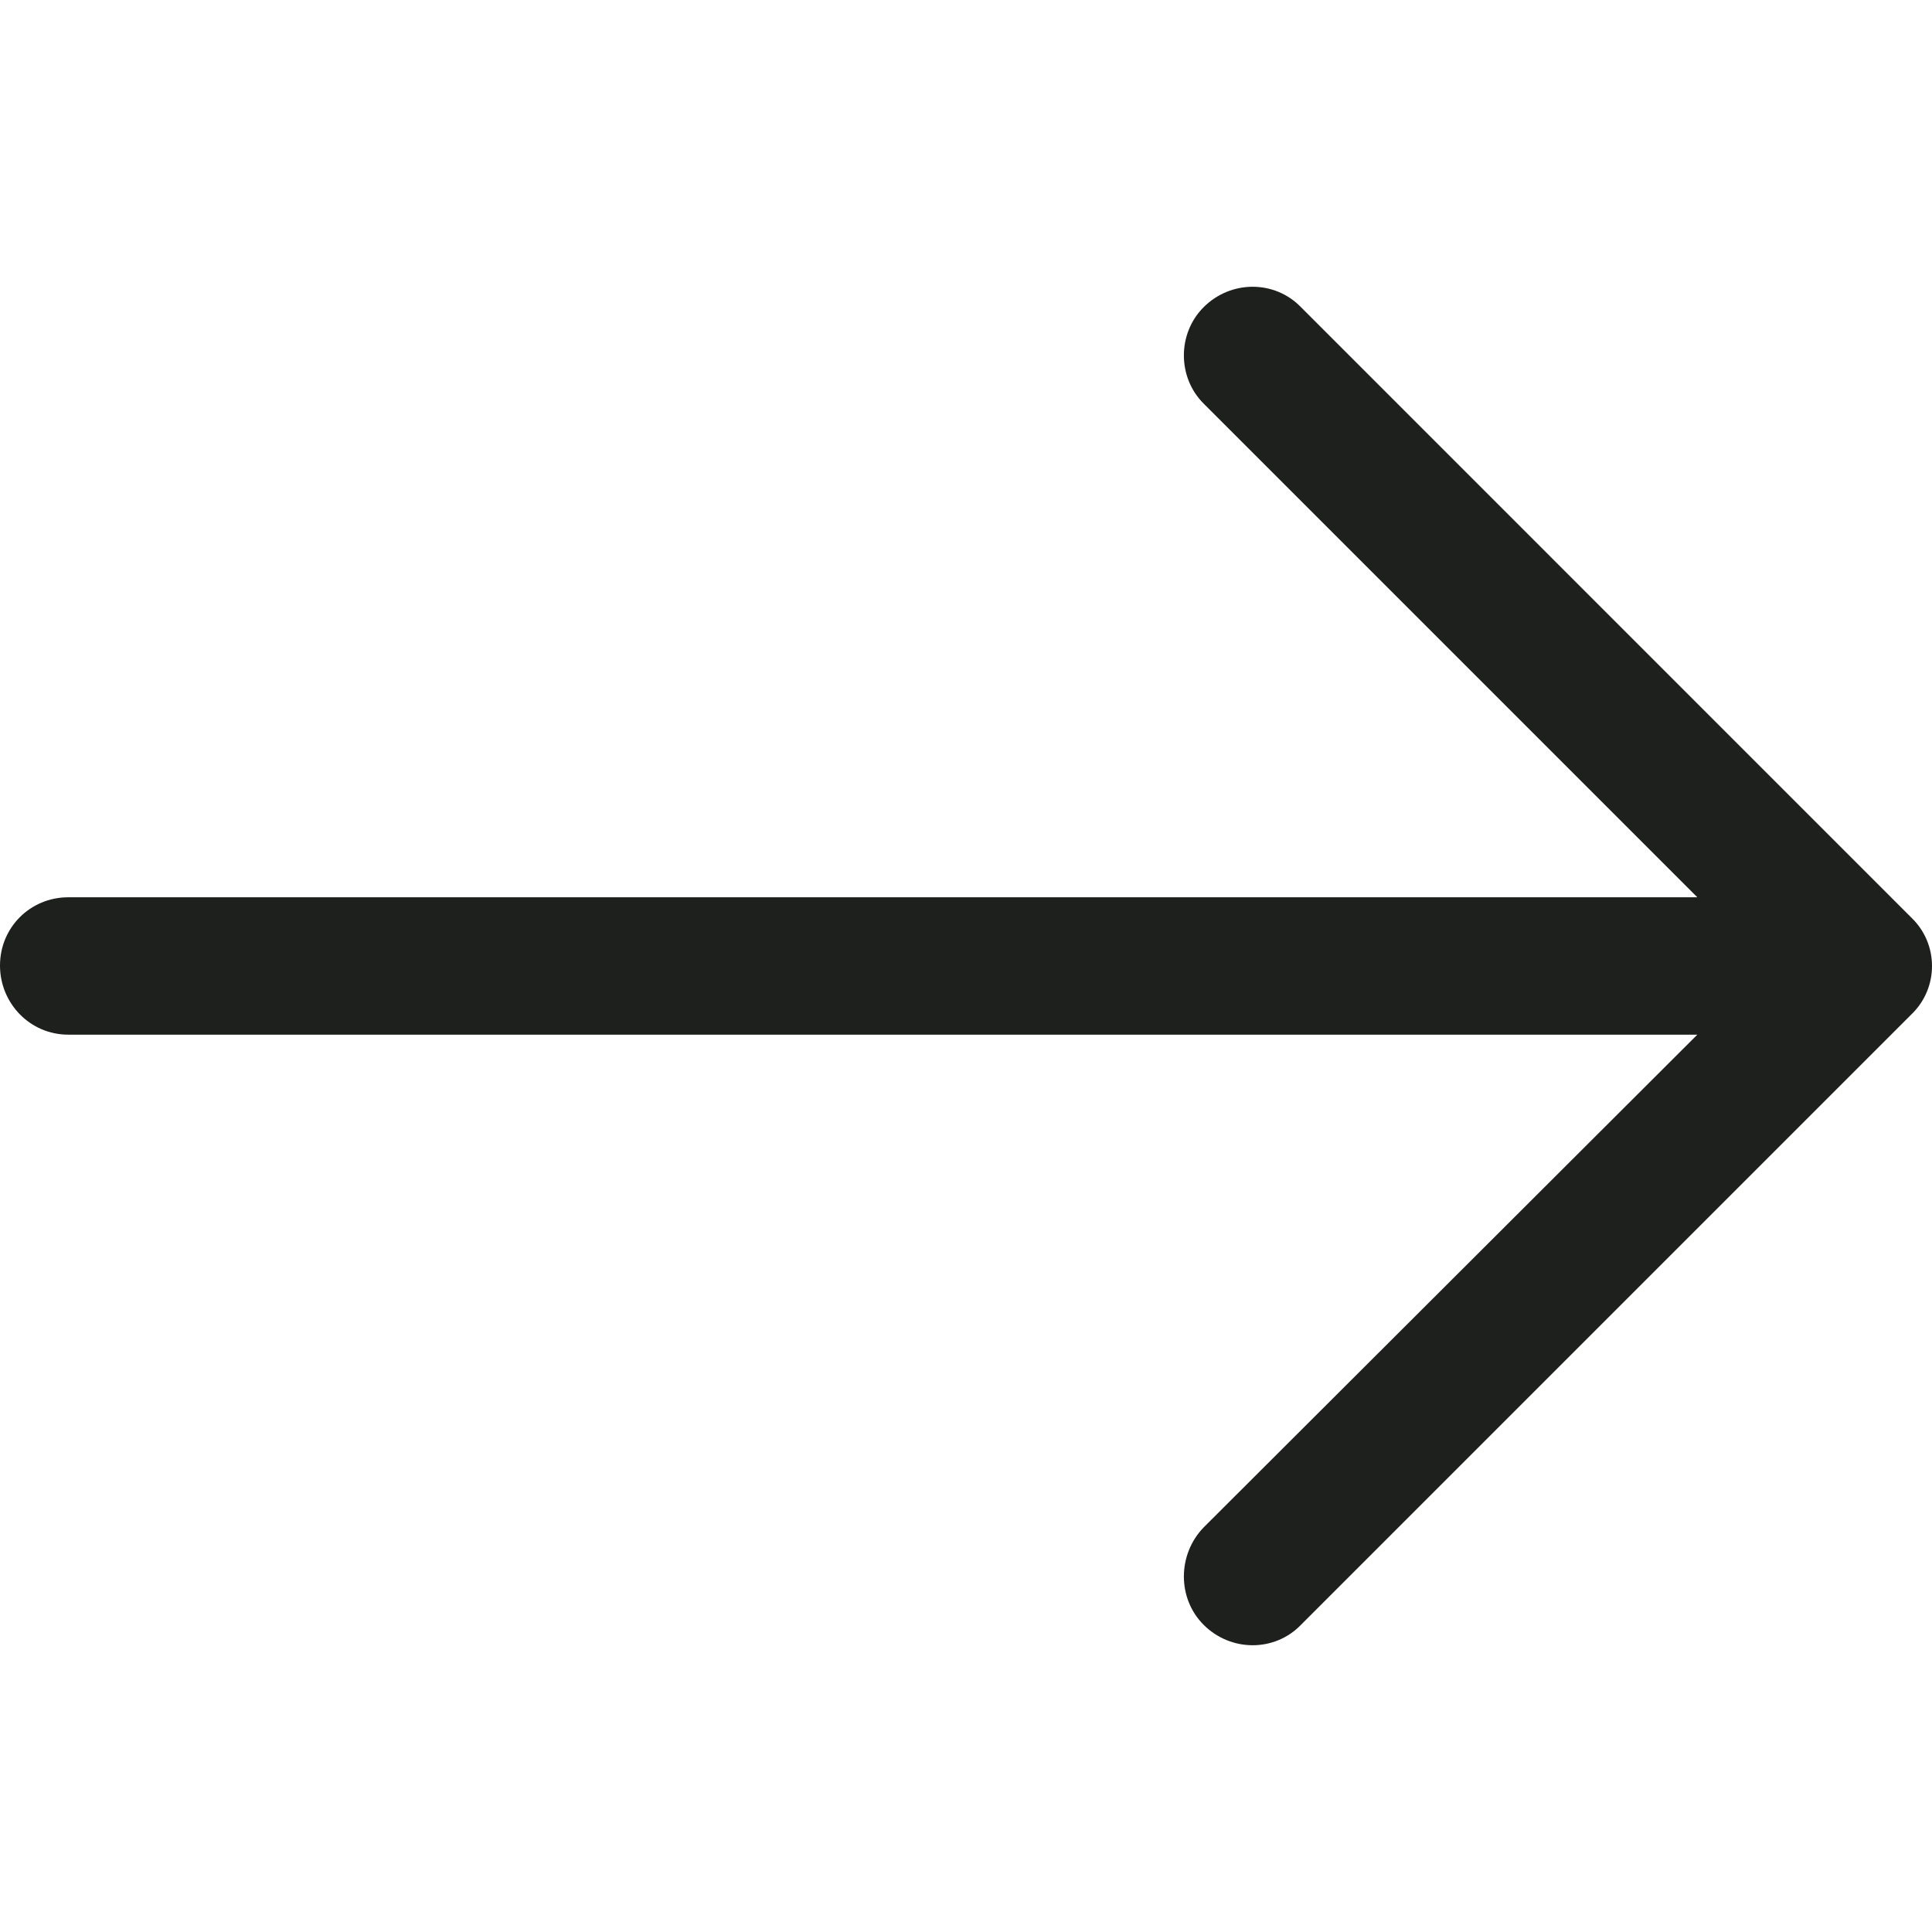
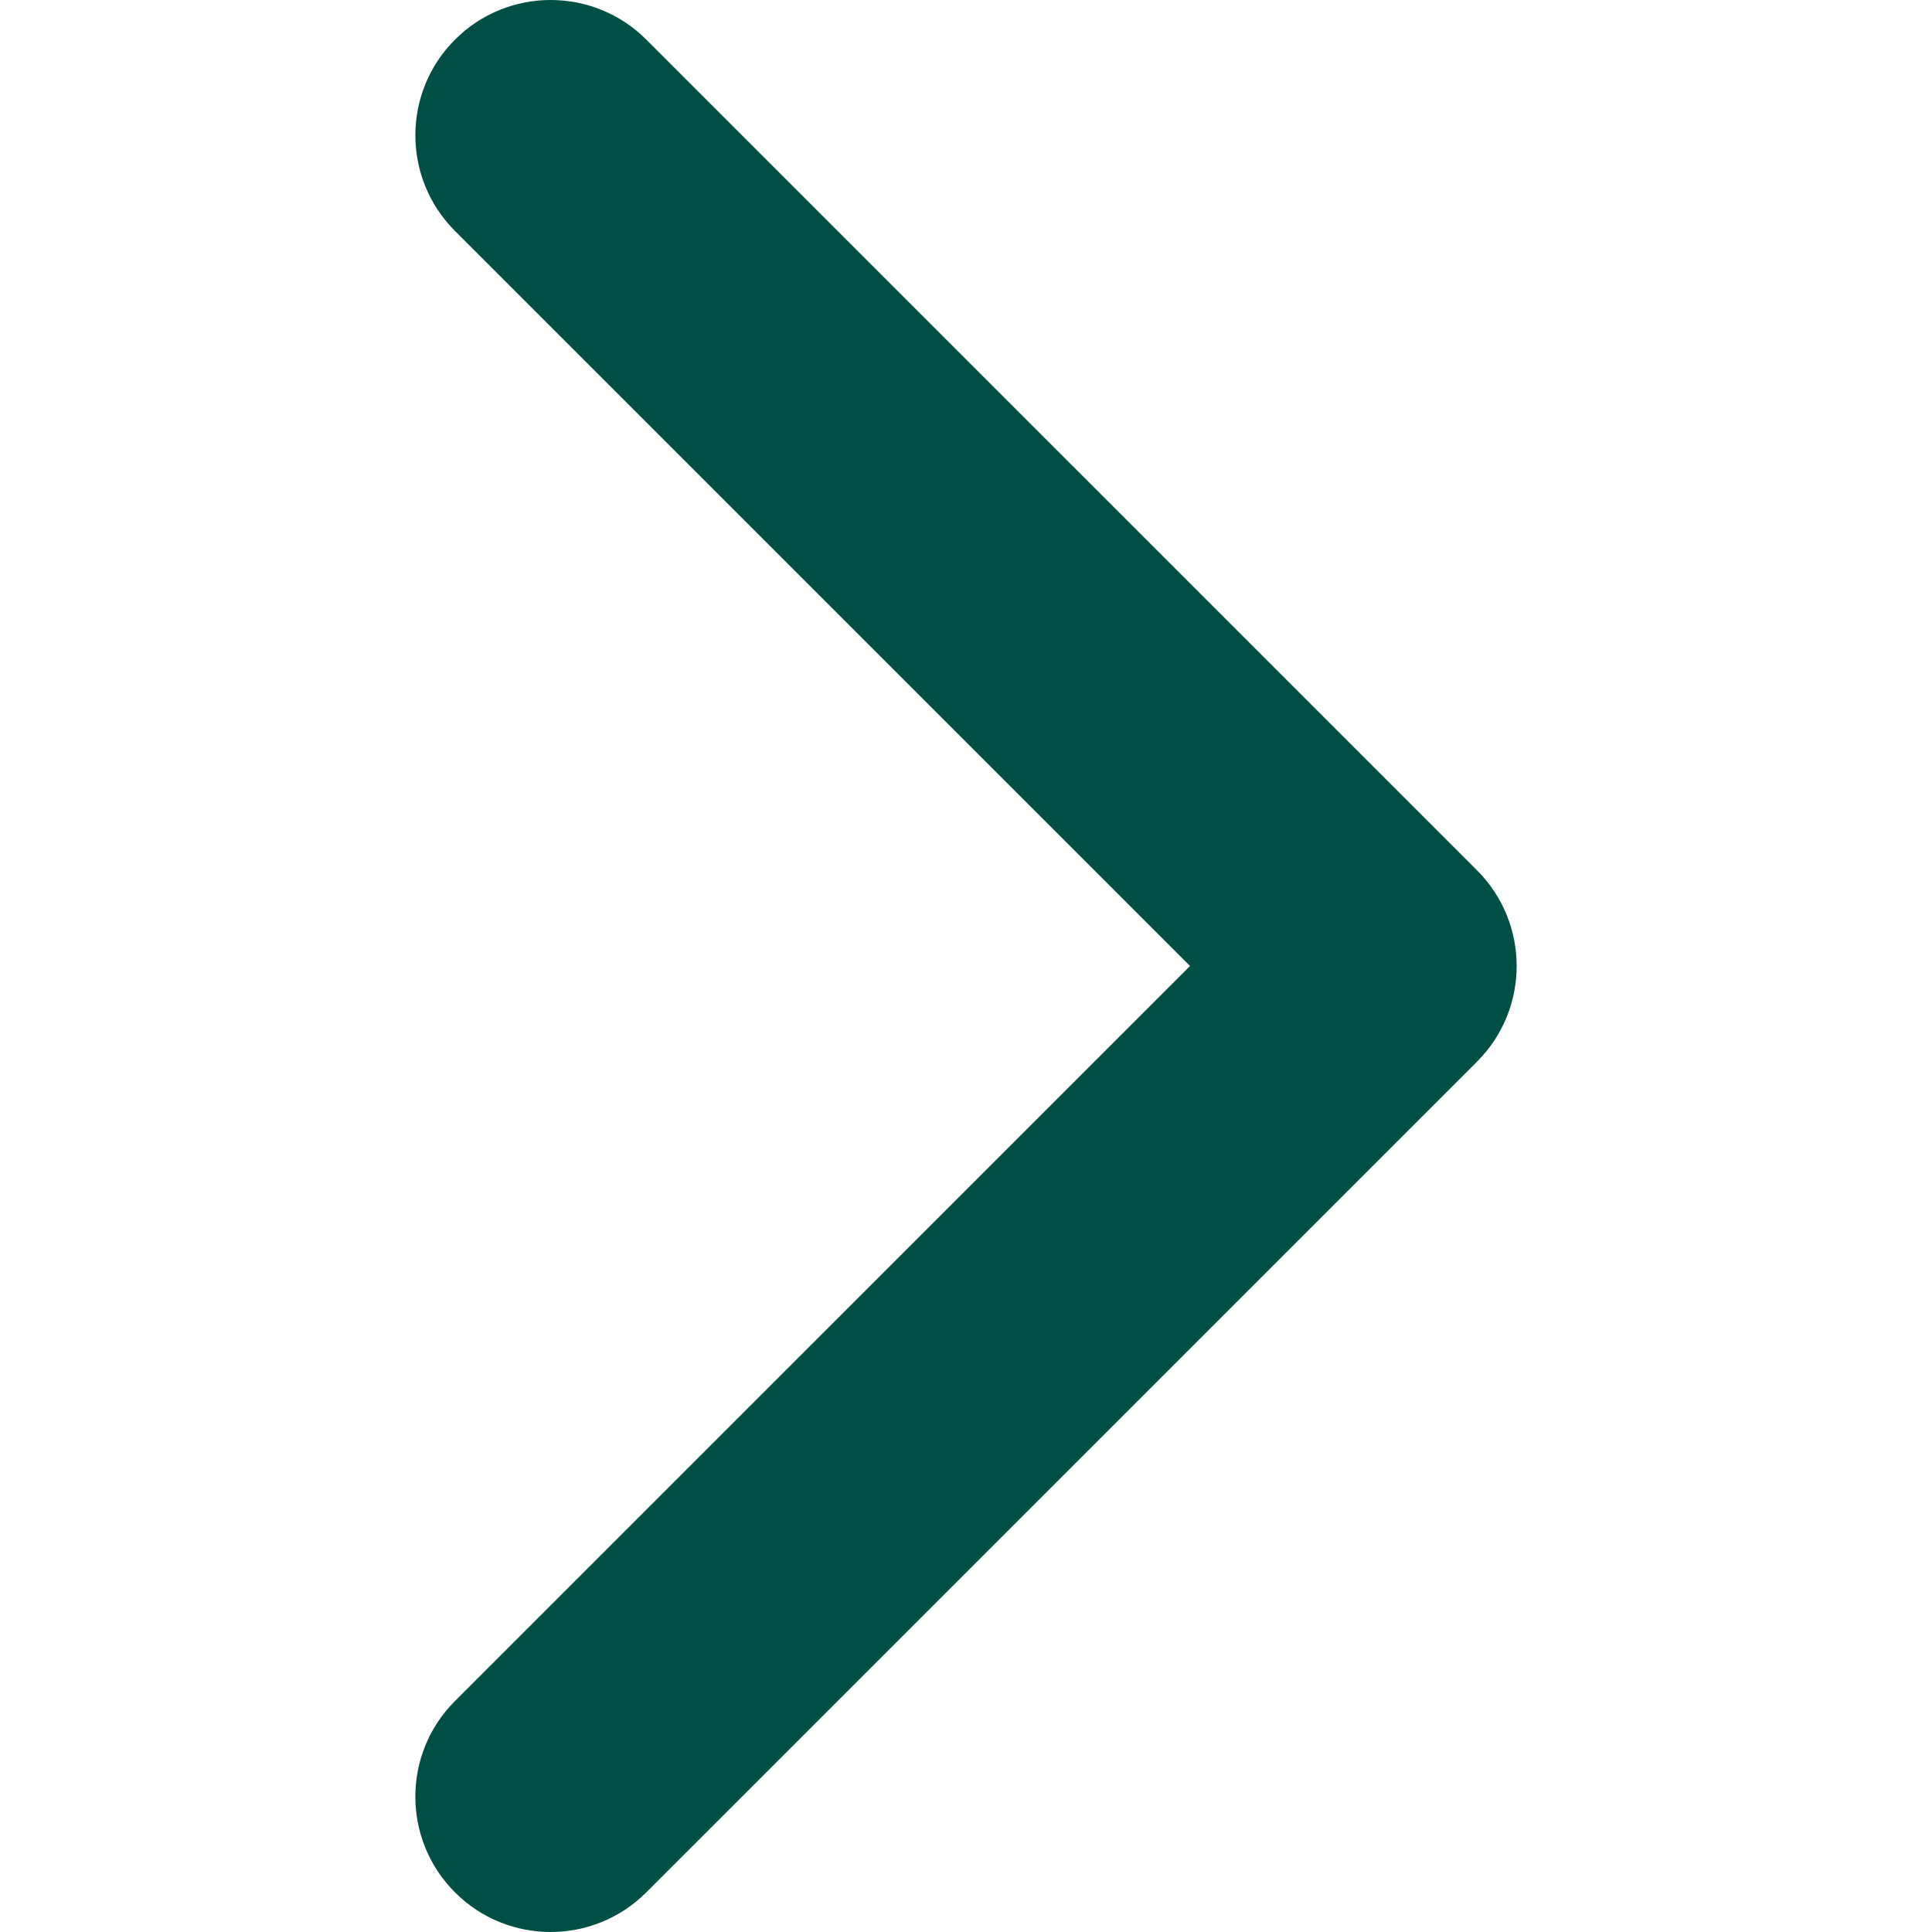
- <svg xmlns="http://www.w3.org/2000/svg" version="1.1" id="Capa_1" x="0px" y="0px" viewBox="0 0 31.49 31.49" style="enable-background:new 0 0 31.49 31.49;" xml:space="preserve">
-   <path style="fill:#1E201D;" d="M21.205,5.007c-0.429-0.444-1.143-0.444-1.587,0c-0.429,0.429-0.429,1.143,0,1.571l8.047,8.047H1.111  C0.492,14.626,0,15.118,0,15.737c0,0.619,0.492,1.127,1.111,1.127h26.554l-8.047,8.032c-0.429,0.444-0.429,1.159,0,1.587  c0.444,0.444,1.159,0.444,1.587,0l9.952-9.952c0.444-0.429,0.444-1.143,0-1.571L21.205,5.007z" />
+ <svg xmlns="http://www.w3.org/2000/svg" version="1.1" id="Capa_1" x="0px" y="0px" width="451.846px" height="451.847px" viewBox="0 0 451.846 451.847" style="enable-background:new 0 0 451.846 451.847;" xml:space="preserve">
+   <g>
+     <path style="fill:#004F45;" d="M345.441,248.292L151.154,442.573c-12.359,12.365-32.397,12.365-44.75,0c-12.354-12.354-12.354-32.391,0-44.744   L278.318,225.92L106.409,54.017c-12.354-12.359-12.354-32.394,0-44.748c12.354-12.359,32.391-12.359,44.75,0l194.287,194.284   c6.177,6.18,9.262,14.271,9.262,22.366C354.708,234.018,351.617,242.115,345.441,248.292z" />
+   </g>
  <g>
</g>
  <g>
</g>
  <g>
</g>
  <g>
</g>
  <g>
</g>
  <g>
</g>
  <g>
</g>
  <g>
</g>
  <g>
</g>
  <g>
</g>
  <g>
</g>
  <g>
</g>
  <g>
</g>
  <g>
</g>
  <g>
</g>
</svg>
